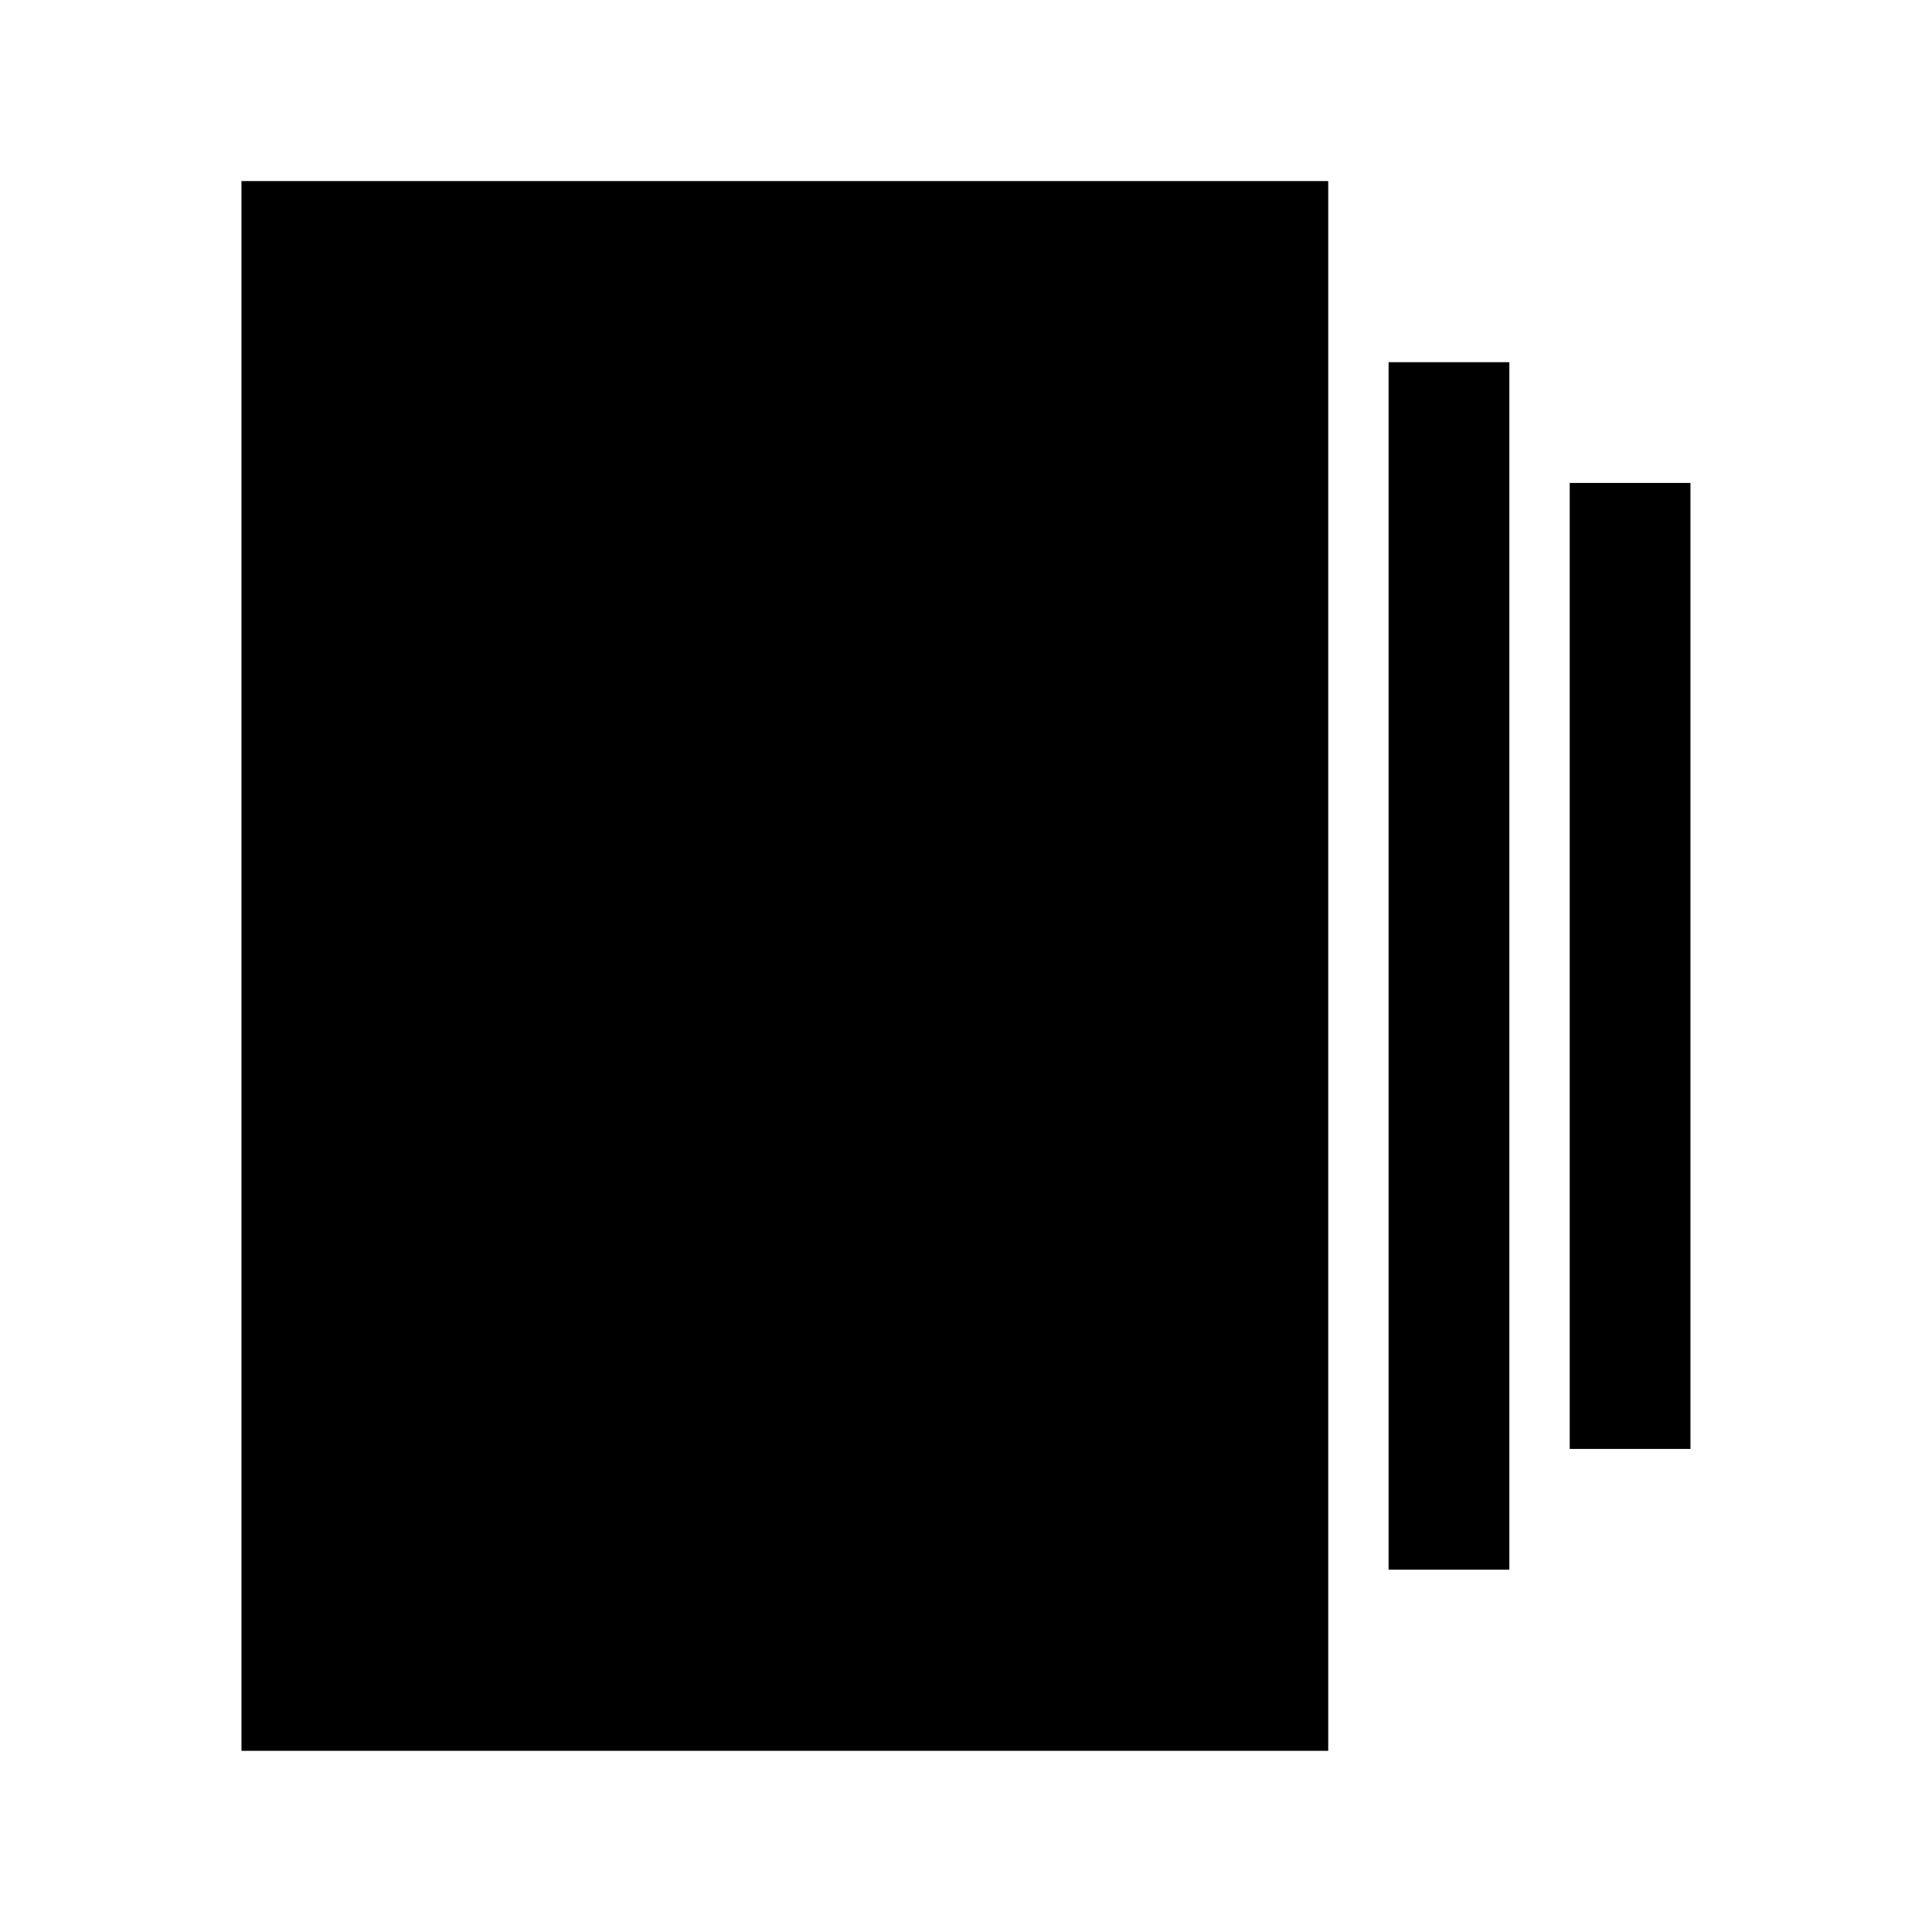
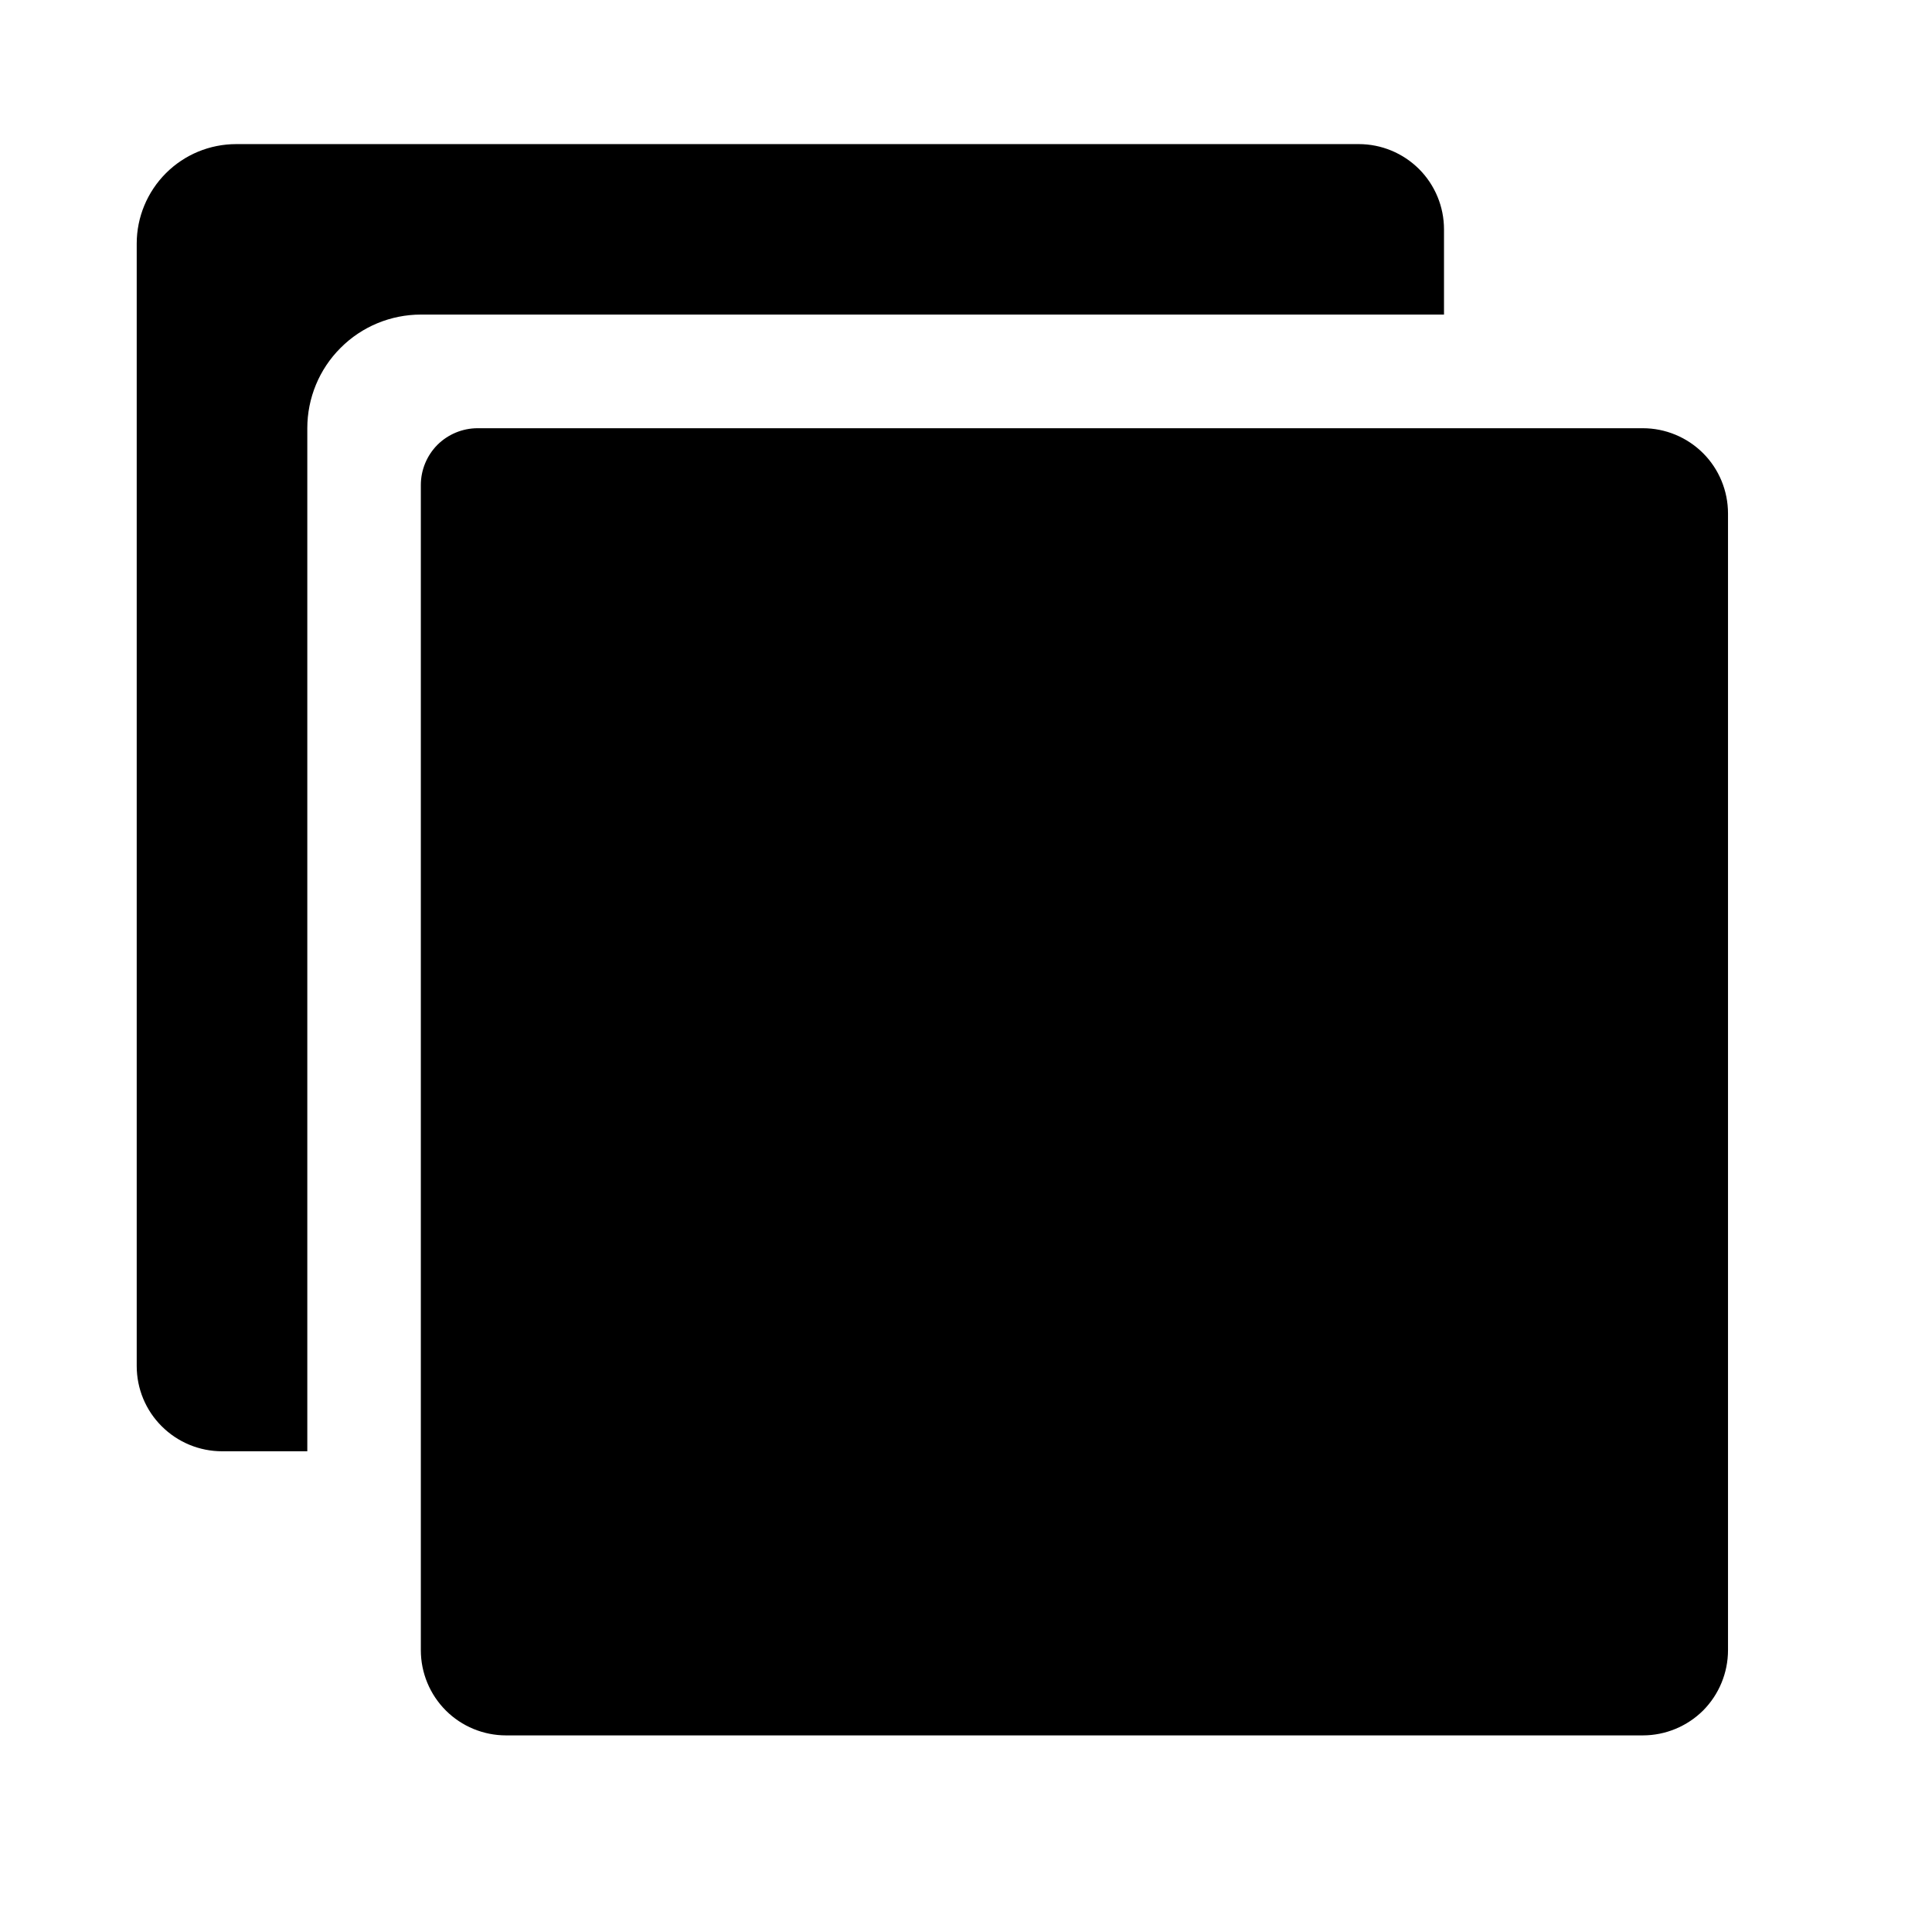
- <svg xmlns="http://www.w3.org/2000/svg" width="128" height="128" viewBox="0 0 128 128" fill="none">
-   <path d="M111.998 95.996L111.998 31.996L103.998 31.996L103.998 95.996L111.998 95.996Z" fill="black" />
-   <path d="M99.998 103.996L99.998 23.996L91.998 23.996L91.998 103.996L99.998 103.996Z" fill="black" />
-   <path d="M15.998 115.996L15.998 11.996L87.998 11.996L87.998 115.996L15.998 115.996Z" fill="black" />
+ <svg xmlns="http://www.w3.org/2000/svg" width="17" height="17" viewBox="0 0 17 17" fill="none">
+   <path d="M14.455 15.27H4.453C4.254 15.27 4.063 15.191 3.923 15.051C3.782 14.91 3.703 14.719 3.703 14.52V4.268C3.703 4.135 3.756 4.008 3.849 3.914C3.943 3.821 4.07 3.768 4.203 3.768H14.455C14.654 3.768 14.845 3.847 14.986 3.988C15.126 4.128 15.205 4.319 15.205 4.518V14.52C15.205 14.719 15.126 14.91 14.986 15.051C14.845 15.191 14.654 15.27 14.455 15.27Z" fill="black" />
+   <path d="M3.704 2.768H12.706V2.018C12.706 1.819 12.627 1.628 12.486 1.487C12.345 1.347 12.155 1.268 11.956 1.268H2.079C1.846 1.268 1.624 1.36 1.46 1.524C1.296 1.688 1.203 1.911 1.203 2.143V12.02C1.203 12.219 1.282 12.41 1.423 12.55C1.564 12.691 1.755 12.77 1.954 12.77H2.704V3.768C2.704 3.503 2.809 3.248 2.997 3.061C3.184 2.873 3.439 2.768 3.704 2.768Z" fill="black" />
</svg>
